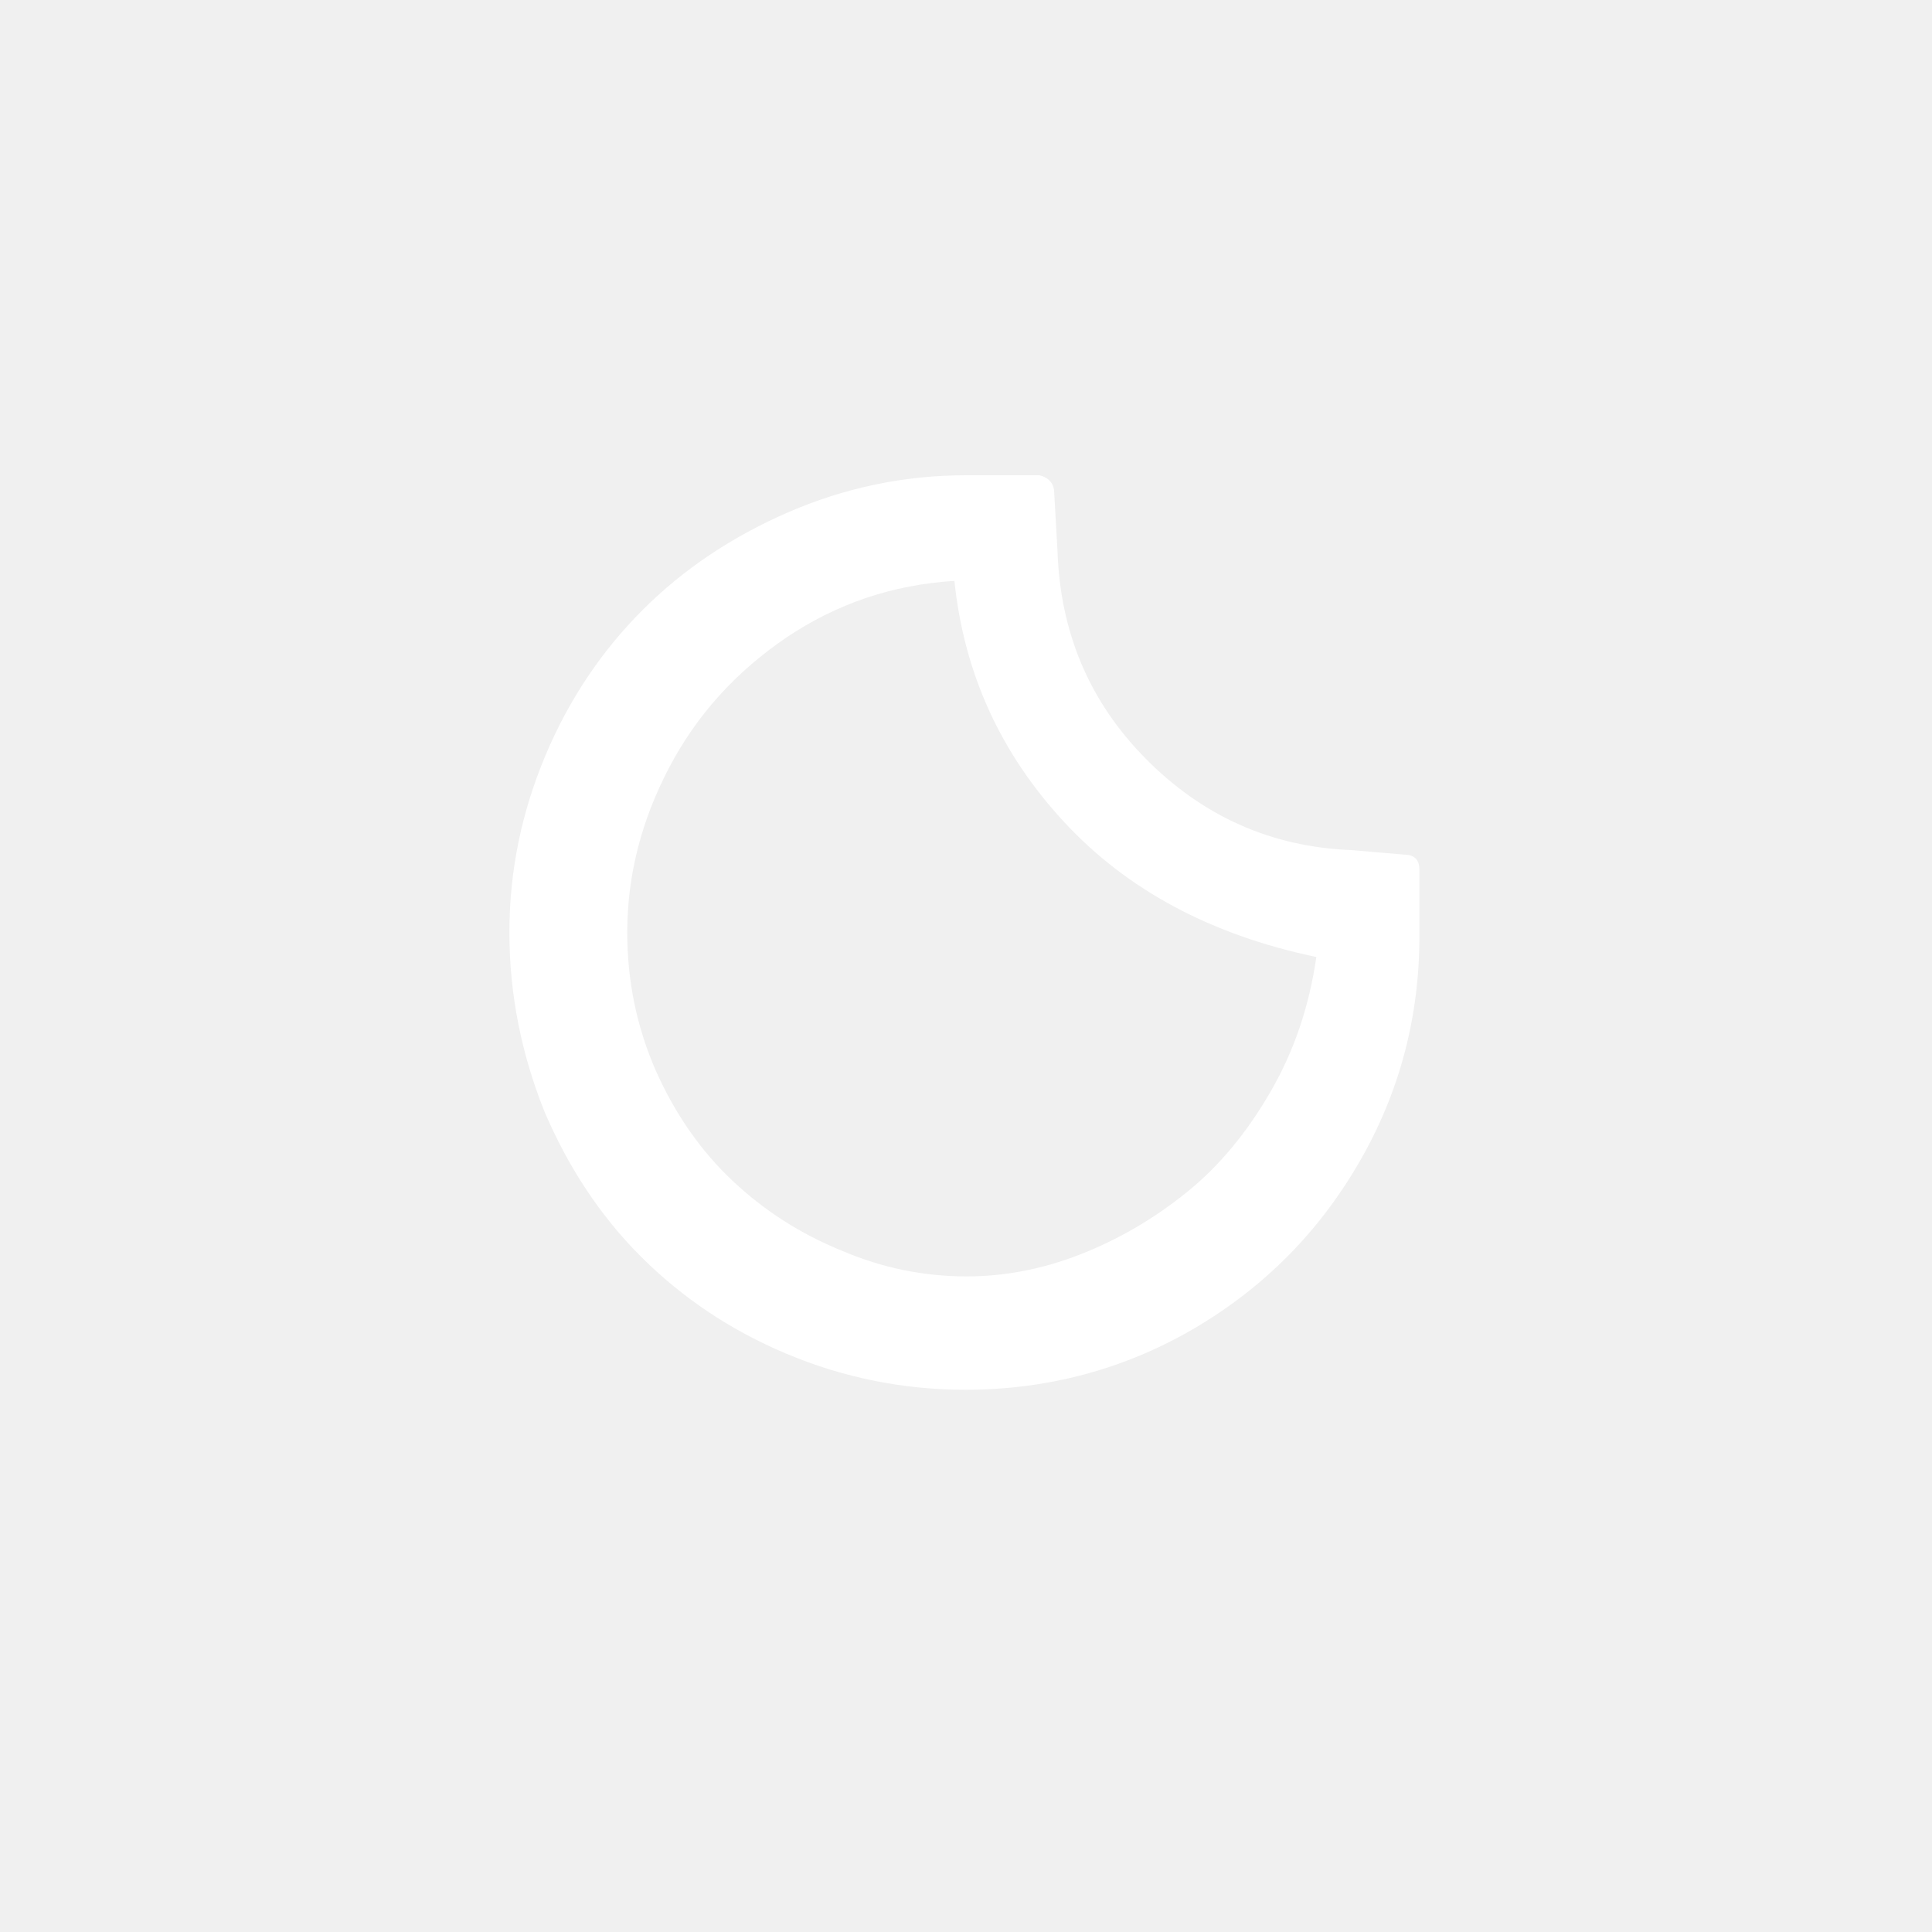
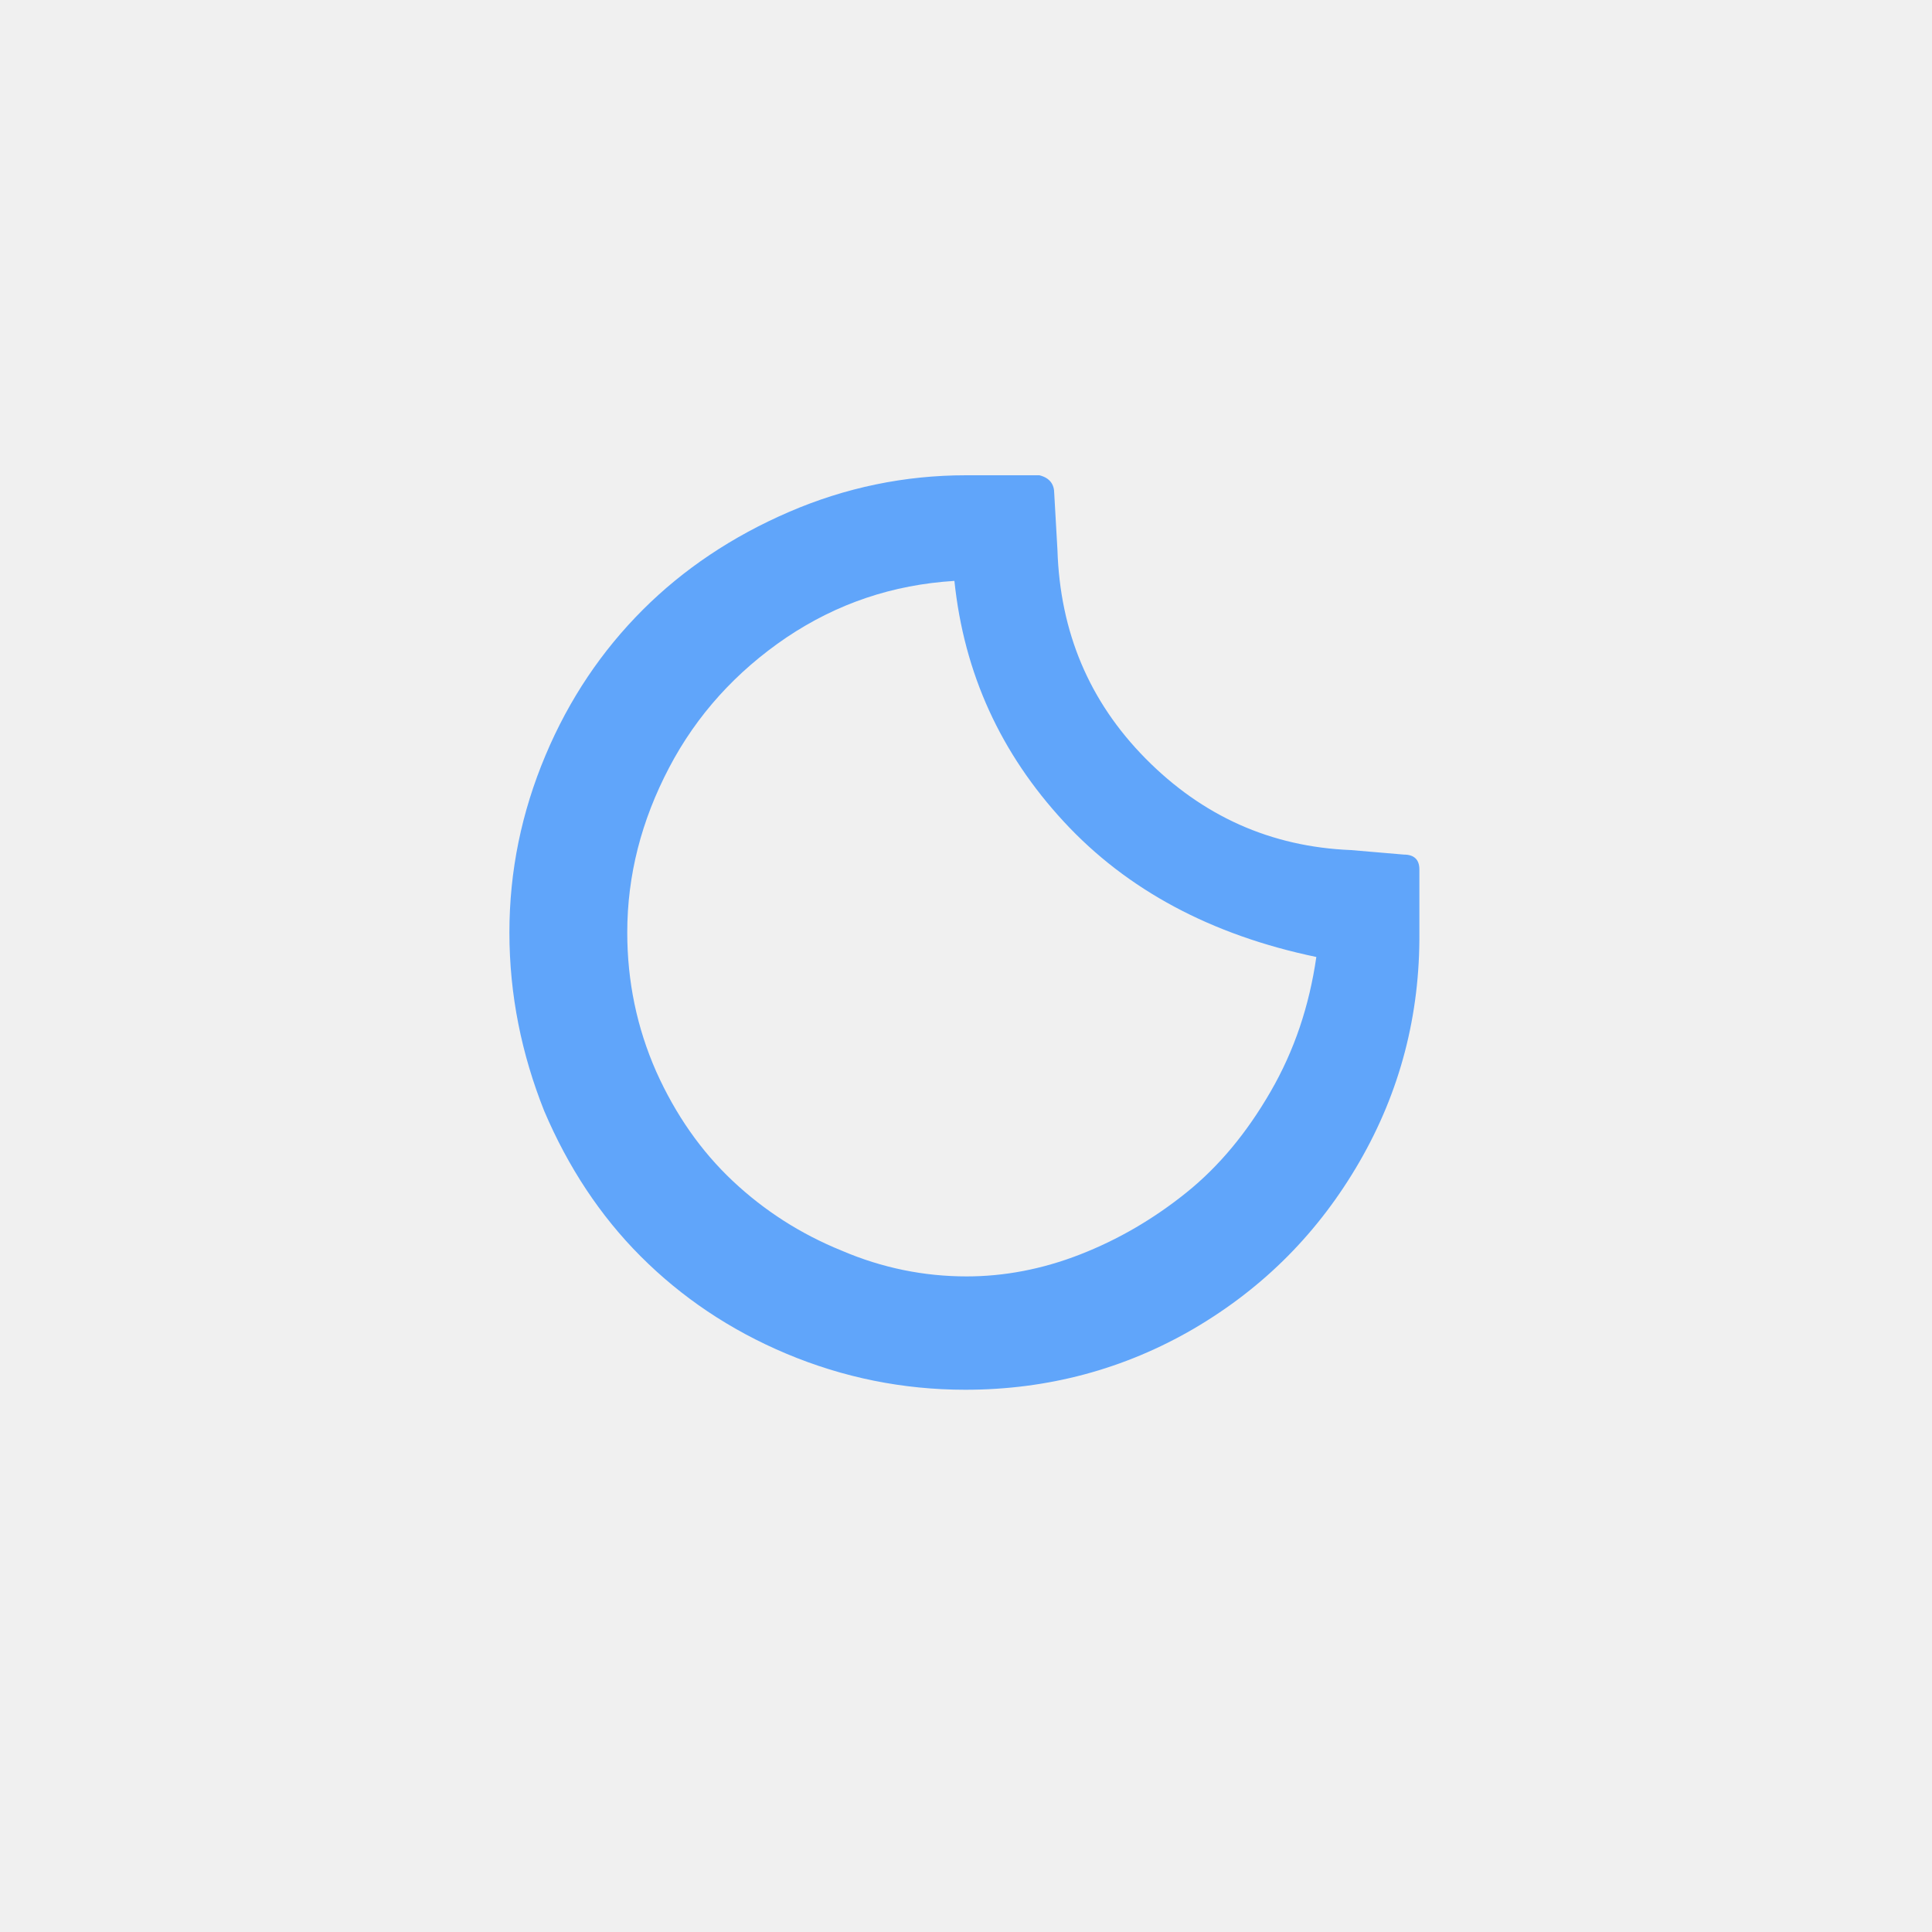
<svg xmlns="http://www.w3.org/2000/svg" width="46" height="46" version="1.1" id="Layer_1" x="0px" y="0px" viewBox="0 0 30 30" style="enable-background:new 0 0 30 30;" xml:space="preserve">
-   <path fill="white" d="M7.91,14.48c0-0.96,0.19-1.87,0.56-2.75s0.88-1.63,1.51-2.26c0.63-0.63,1.39-1.14,2.27-1.52c0.88-0.38,1.8-0.57,2.75-0.57  h1.14c0.16,0.04,0.23,0.14,0.23,0.28l0.05,0.88c0.04,1.27,0.49,2.35,1.37,3.24c0.88,0.89,1.94,1.37,3.19,1.42l0.82,0.07  c0.16,0,0.24,0.08,0.24,0.23v0.98c0.01,1.28-0.3,2.47-0.93,3.56c-0.63,1.09-1.48,1.95-2.57,2.59c-1.08,0.63-2.27,0.95-3.55,0.95  c-0.97,0-1.9-0.19-2.78-0.56s-1.63-0.88-2.26-1.51c-0.63-0.63-1.13-1.39-1.5-2.26C8.1,16.37,7.91,15.45,7.91,14.48z M9.74,14.48  c0,0.76,0.15,1.48,0.45,2.16c0.3,0.67,0.7,1.24,1.19,1.7c0.49,0.46,1.05,0.82,1.69,1.08c0.63,0.27,1.28,0.4,1.94,0.4  c0.58,0,1.17-0.11,1.76-0.34c0.59-0.23,1.14-0.55,1.65-0.96c0.51-0.41,0.94-0.93,1.31-1.57c0.37-0.64,0.6-1.33,0.71-2.09  c-1.63-0.34-2.94-1.04-3.92-2.1s-1.55-2.3-1.7-3.74C13.86,9.08,13,9.37,12.21,9.9c-0.78,0.53-1.39,1.2-1.82,2.02  C9.96,12.74,9.74,13.59,9.74,14.48z" />
+   <path fill="#60A5FA" d="M7.91,14.48c0-0.96,0.19-1.87,0.56-2.75s0.88-1.63,1.51-2.26c0.63-0.63,1.39-1.14,2.27-1.52c0.88-0.38,1.8-0.57,2.75-0.57  h1.14c0.16,0.04,0.23,0.14,0.23,0.28l0.05,0.88c0.04,1.27,0.49,2.35,1.37,3.24c0.88,0.89,1.94,1.37,3.19,1.42l0.82,0.07  c0.16,0,0.24,0.08,0.24,0.23v0.98c0.01,1.28-0.3,2.47-0.93,3.56c-0.63,1.09-1.48,1.95-2.57,2.59c-1.08,0.63-2.27,0.95-3.55,0.95  c-0.97,0-1.9-0.19-2.78-0.56s-1.63-0.88-2.26-1.51c-0.63-0.63-1.13-1.39-1.5-2.26C8.1,16.37,7.91,15.45,7.91,14.48z M9.74,14.48  c0,0.76,0.15,1.48,0.45,2.16c0.3,0.67,0.7,1.24,1.19,1.7c0.49,0.46,1.05,0.82,1.69,1.08c0.63,0.27,1.28,0.4,1.94,0.4  c0.58,0,1.17-0.11,1.76-0.34c0.59-0.23,1.14-0.55,1.65-0.96c0.51-0.41,0.94-0.93,1.31-1.57c0.37-0.64,0.6-1.33,0.71-2.09  c-1.63-0.34-2.94-1.04-3.92-2.1s-1.55-2.3-1.7-3.74C13.86,9.08,13,9.37,12.21,9.9c-0.78,0.53-1.39,1.2-1.82,2.02  C9.96,12.74,9.74,13.59,9.74,14.48z" />
</svg>
